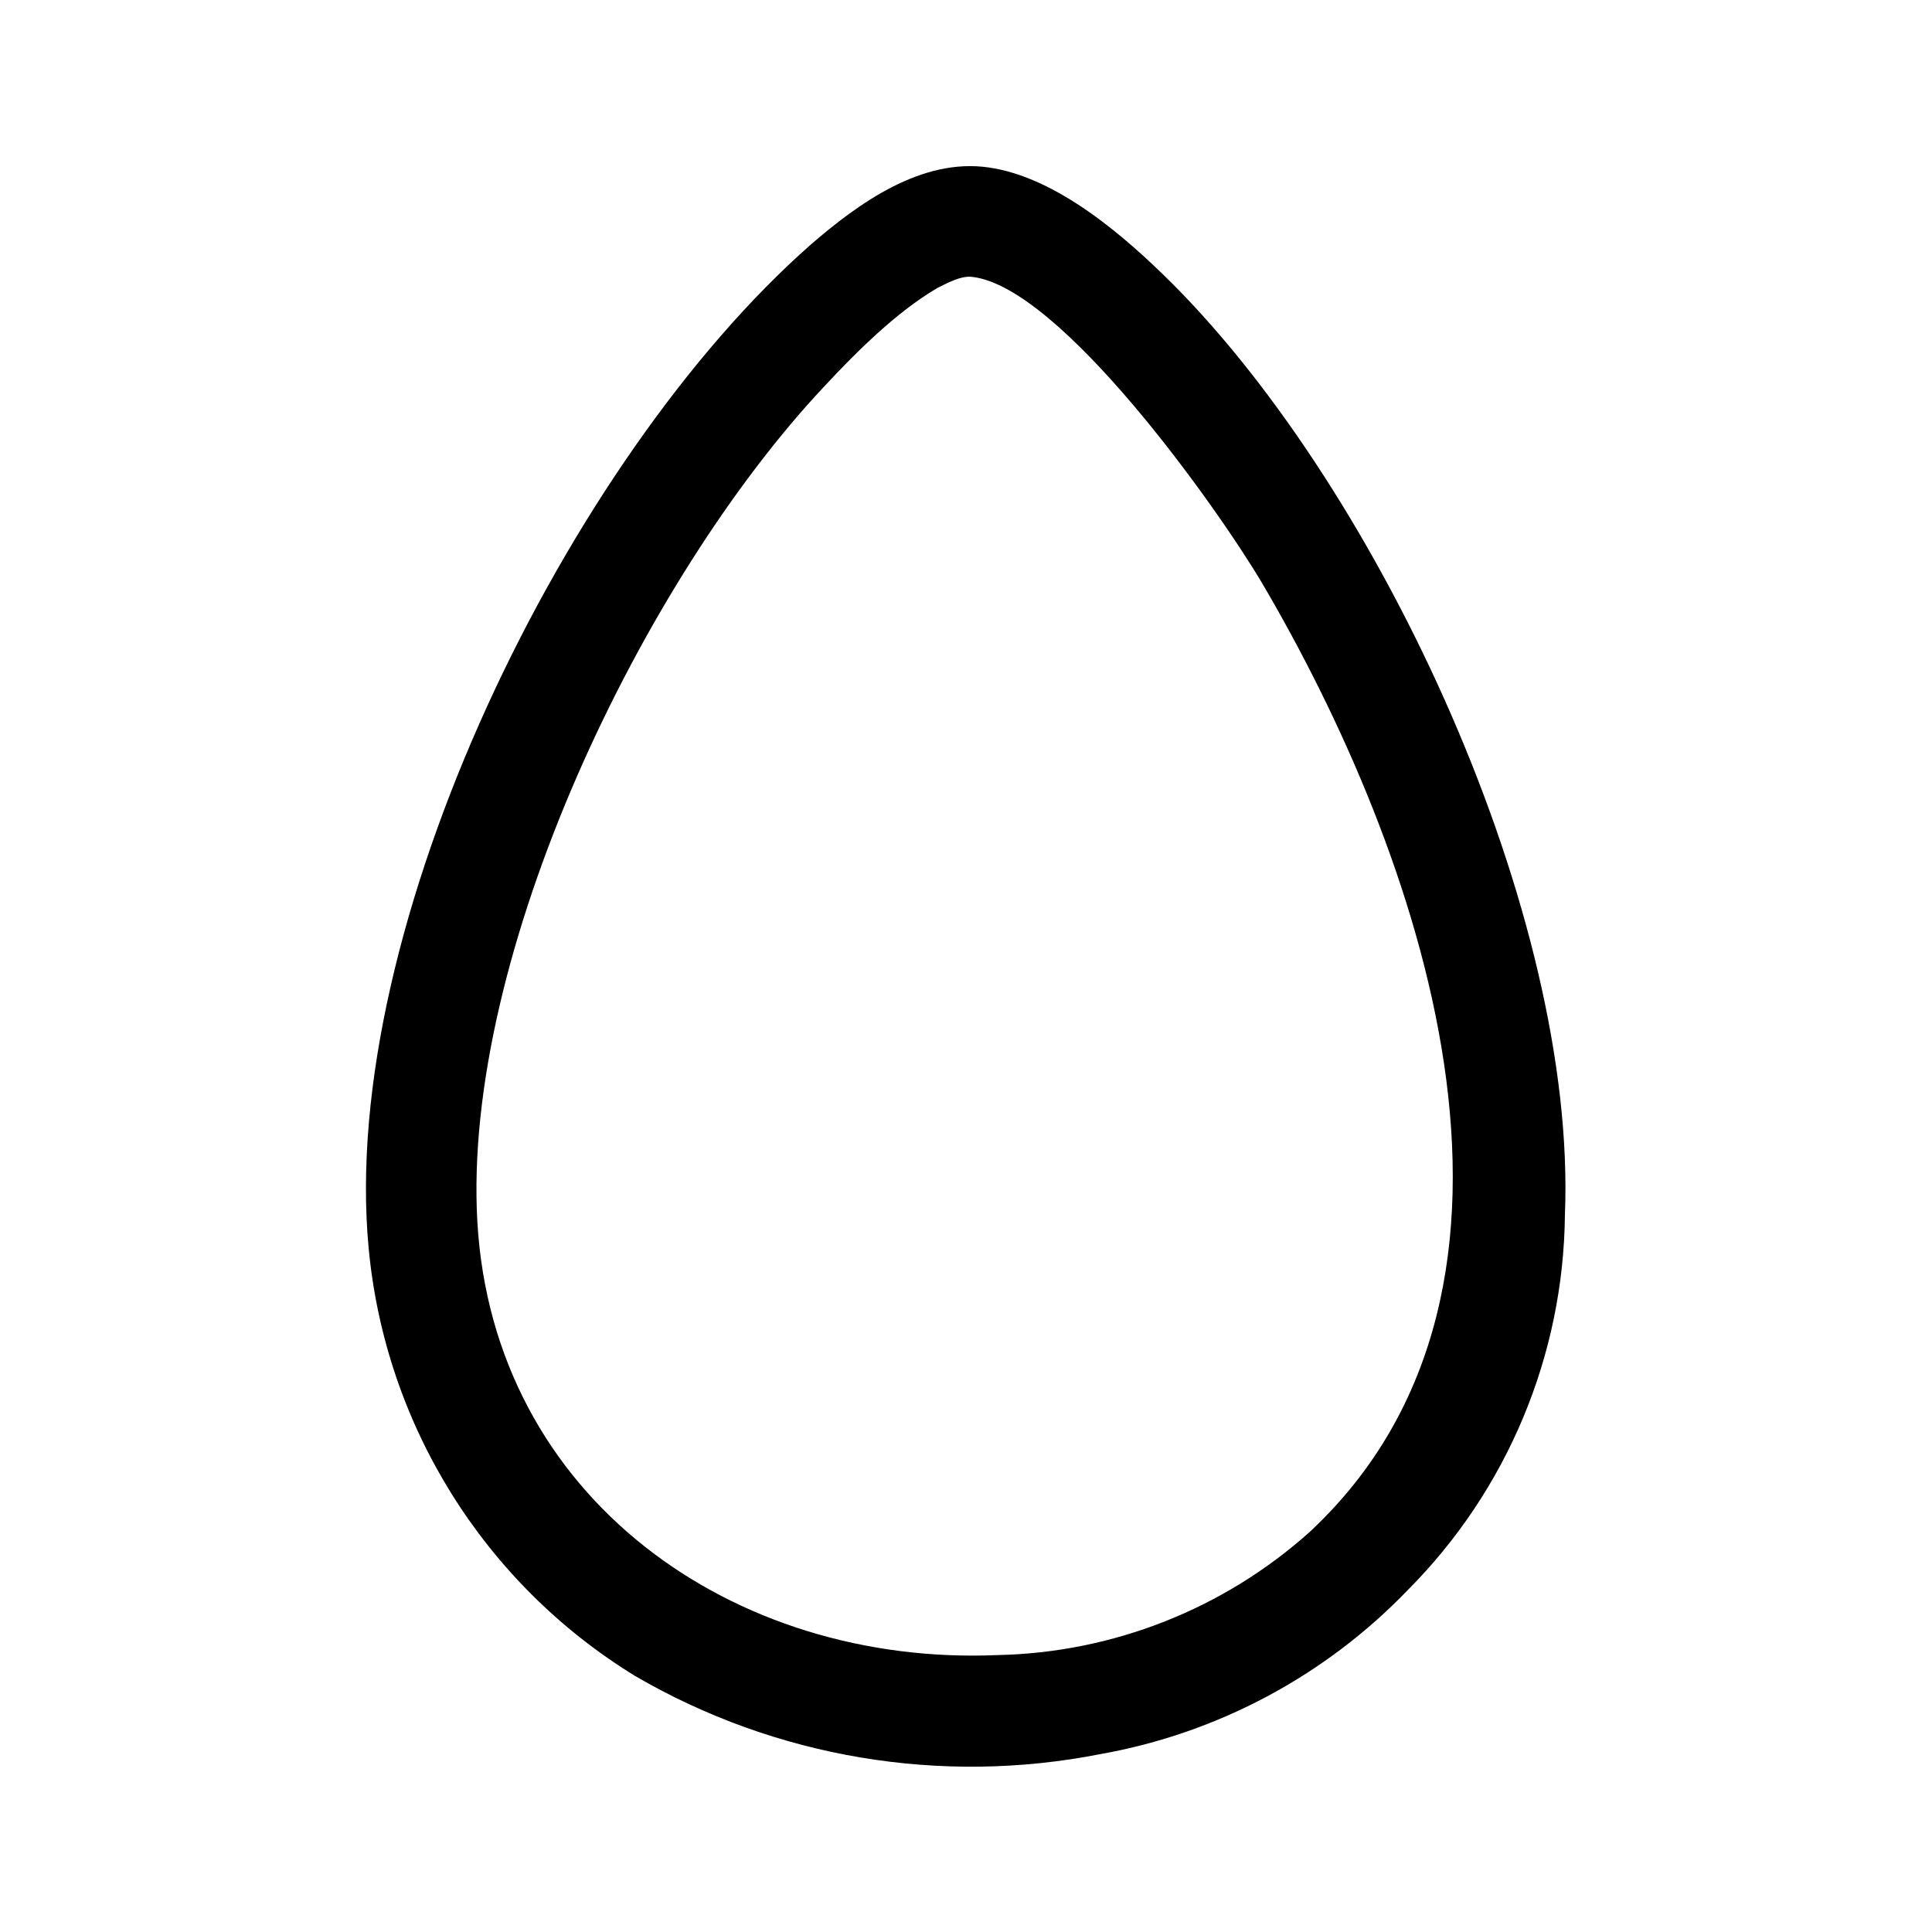
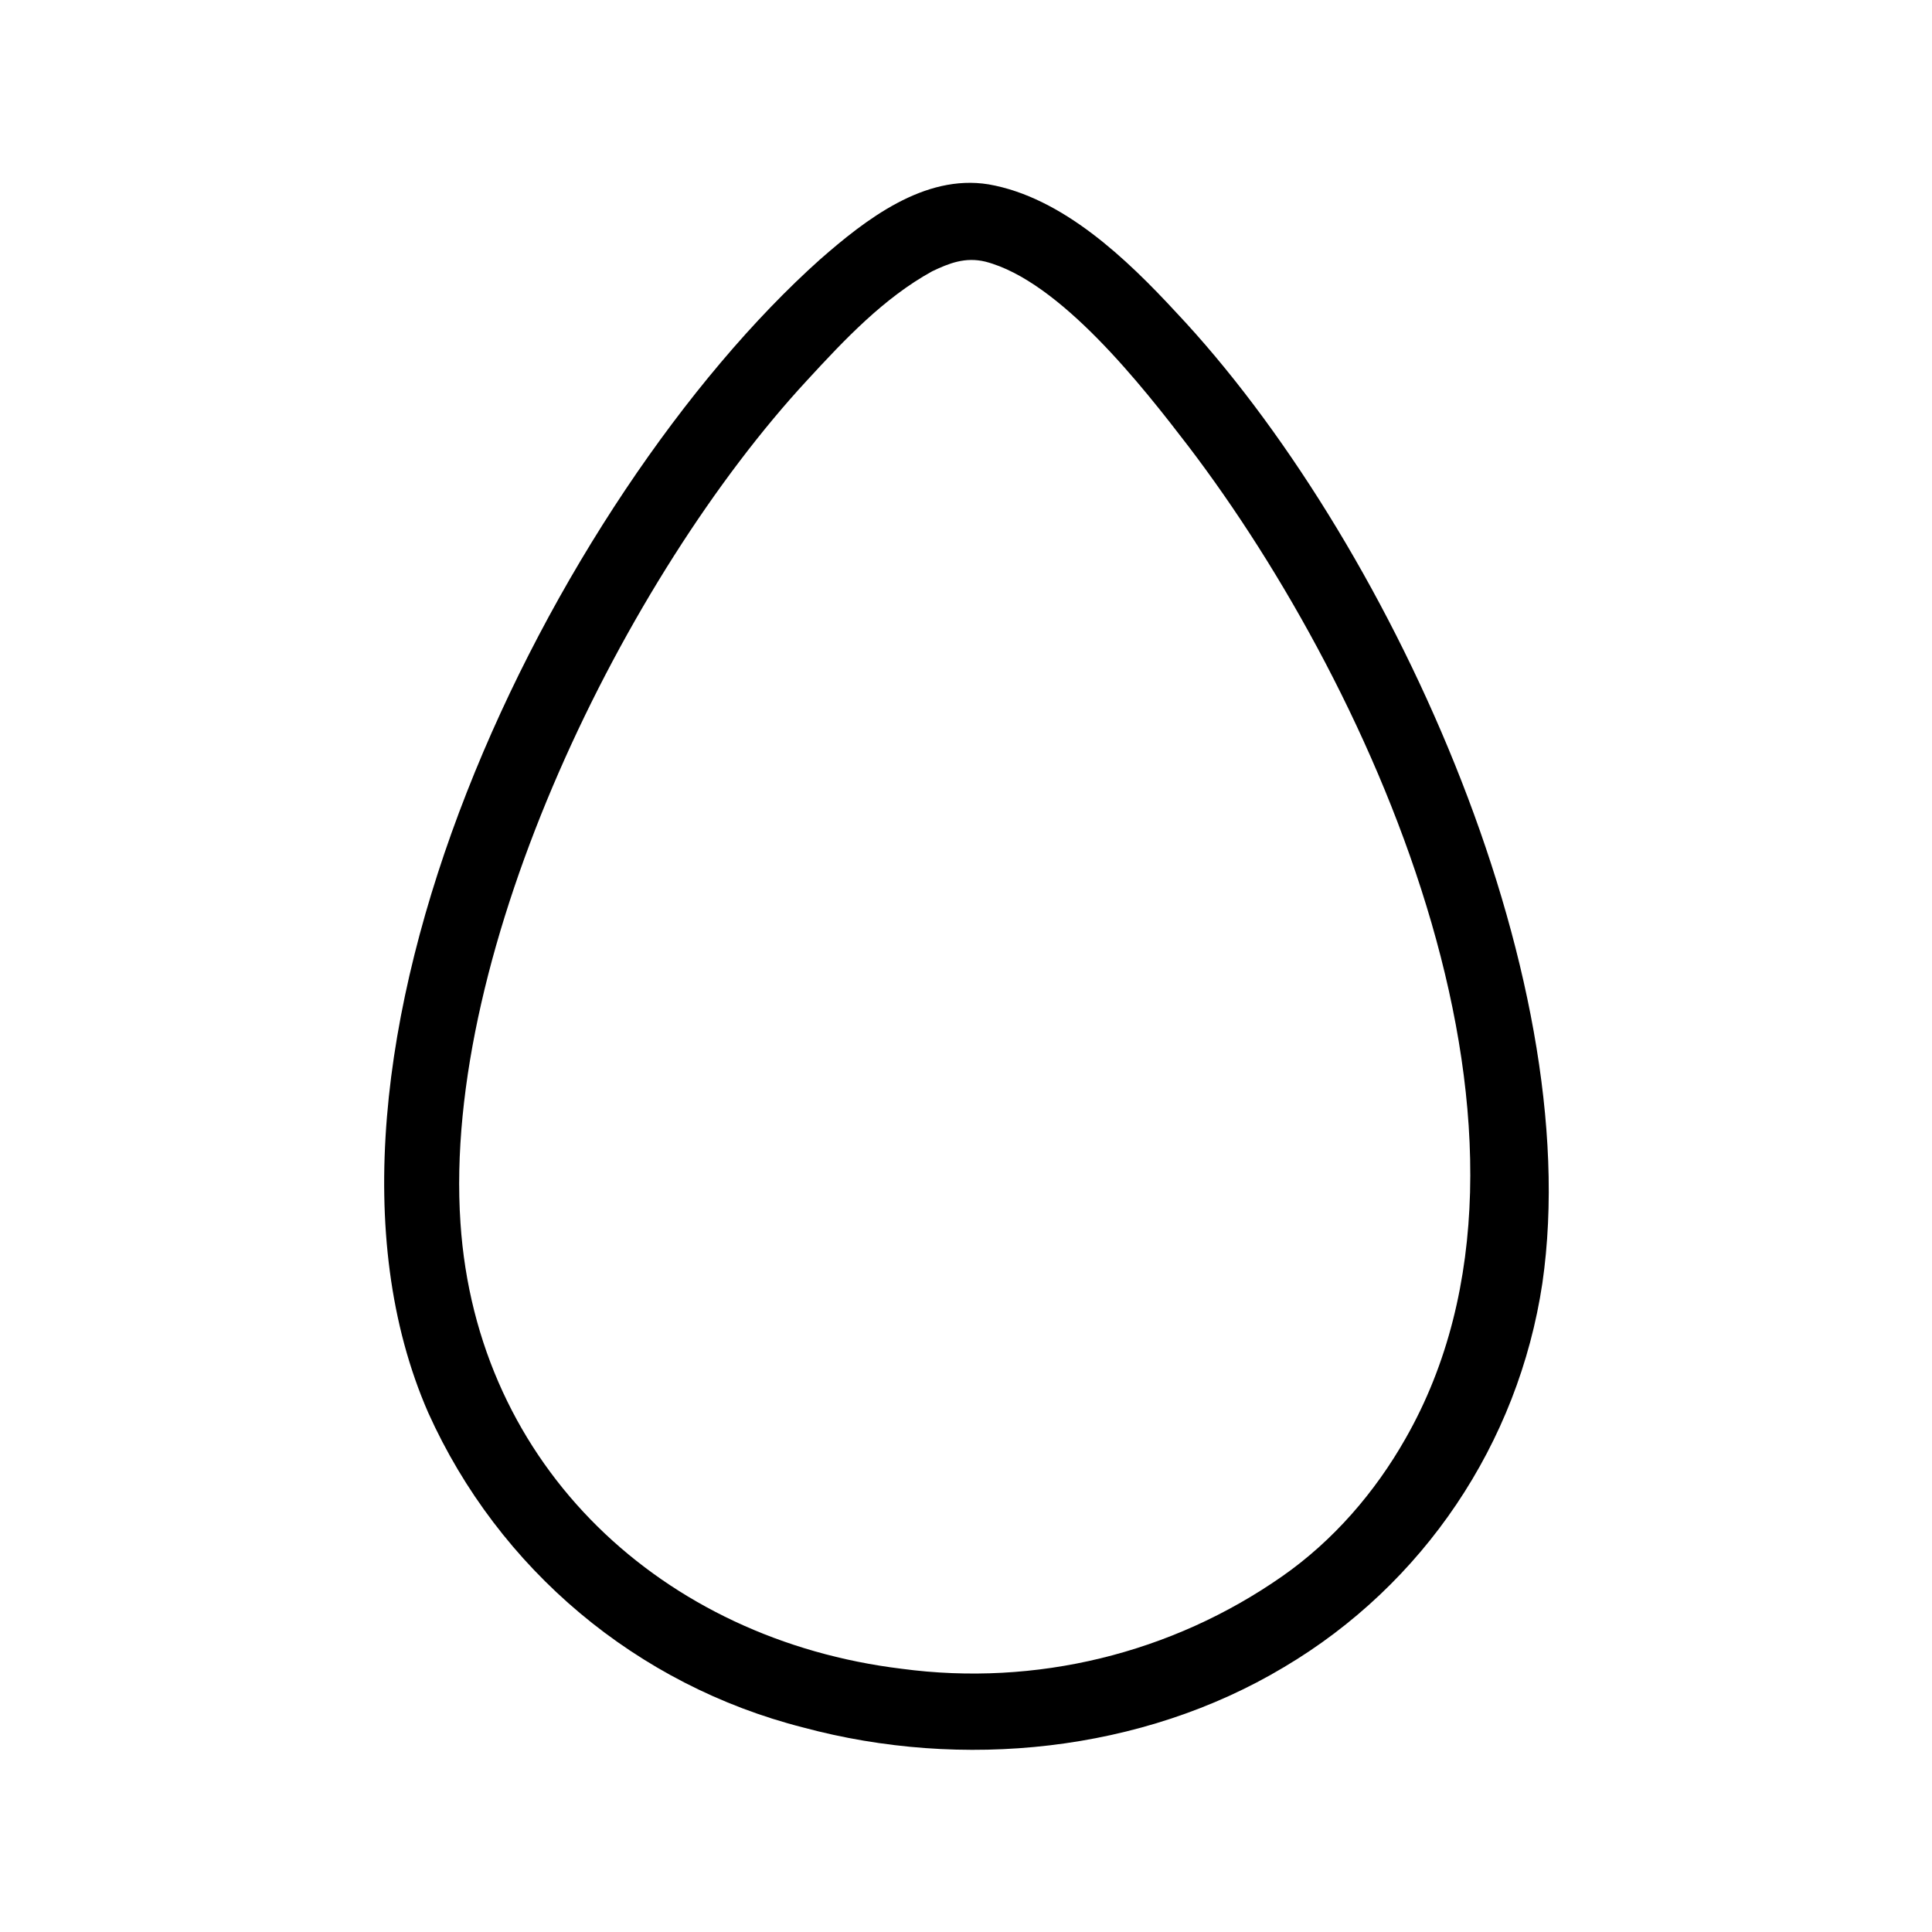
<svg xmlns="http://www.w3.org/2000/svg" fill="currentColor" viewBox="0 0 24 24">
-   <path fill-rule="evenodd" d="M10.07 3.04c.6-.52 1.38-1.08 2.21-.96.85.12 1.7.86 2.29 1.45 2.59 2.6 5.02 7.84 4.87 11.56a6.7 6.7 0 0 1-1.95 4.66 7 7 0 0 1-3.82 2.04 8.3 8.3 0 0 1-5.78-.97 7 7 0 0 1-3.31-5.31c-.38-4 2.48-9.82 5.49-12.47m1.57.54c-.51.3-1.01.8-1.41 1.23-2.25 2.4-4.49 7.05-4.3 10.37.2 3.43 3.18 5.52 6.46 5.38a6 6 0 0 0 3.88-1.53c3.3-3.08 1.35-8.49-.6-11.8-.56-.94-2.49-3.66-3.59-3.79-.14-.02-.32.08-.44.14" />
+   <path fill-rule="evenodd" d="M10.19 3.22c-3.3 2.95-6.79 9.94-4.87 14.33a7 7 0 0 0 4.66 3.91c1.97.53 4.2.31 5.97-.75a6.7 6.7 0 0 0 3.21-4.77c.56-3.87-1.94-9.29-4.55-12.06-.61-.66-1.41-1.43-2.33-1.59-.8-.13-1.53.44-2.09.93m1.39.15c.21-.1.41-.18.66-.12.93.24 1.96 1.56 2.52 2.29 2.34 3.07 4.82 8.62 2.7 12.33-.38.67-.9 1.27-1.53 1.71a6.7 6.7 0 0 1-4.73 1.15c-2.96-.36-5.28-2.5-5.48-5.54-.23-3.4 2.05-8.03 4.31-10.47.46-.5.95-1.02 1.55-1.35" />
</svg>
